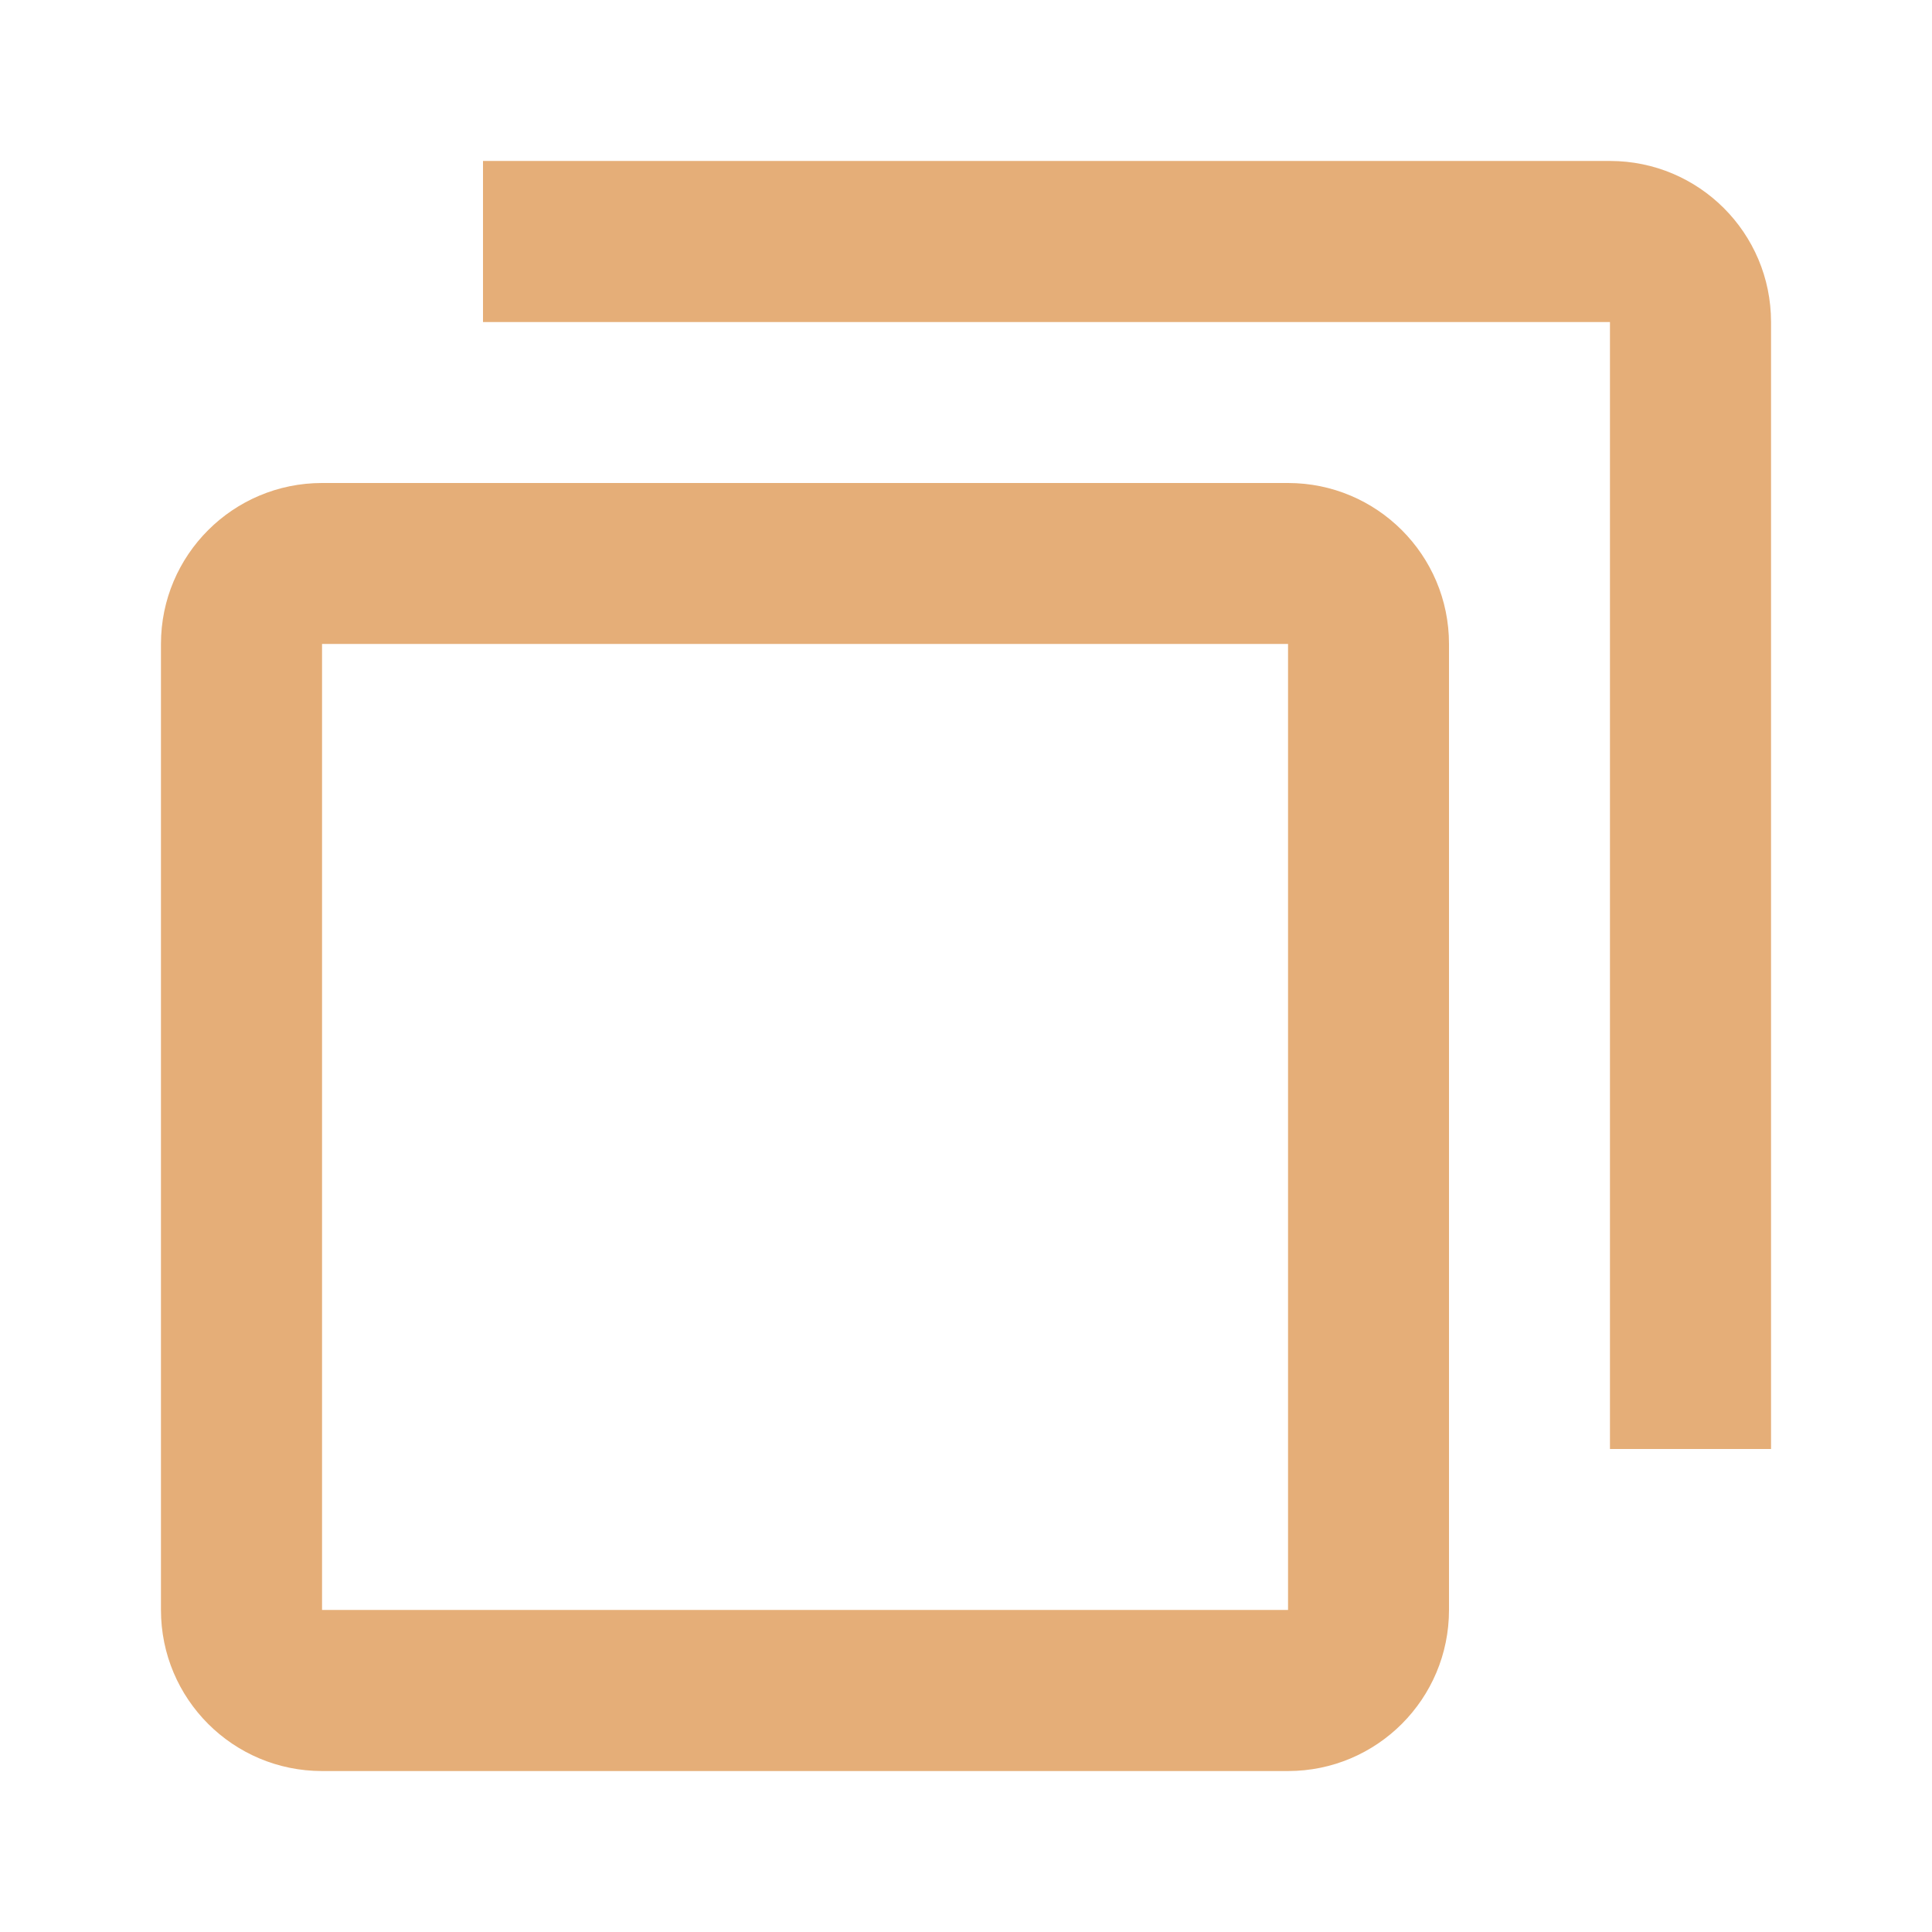
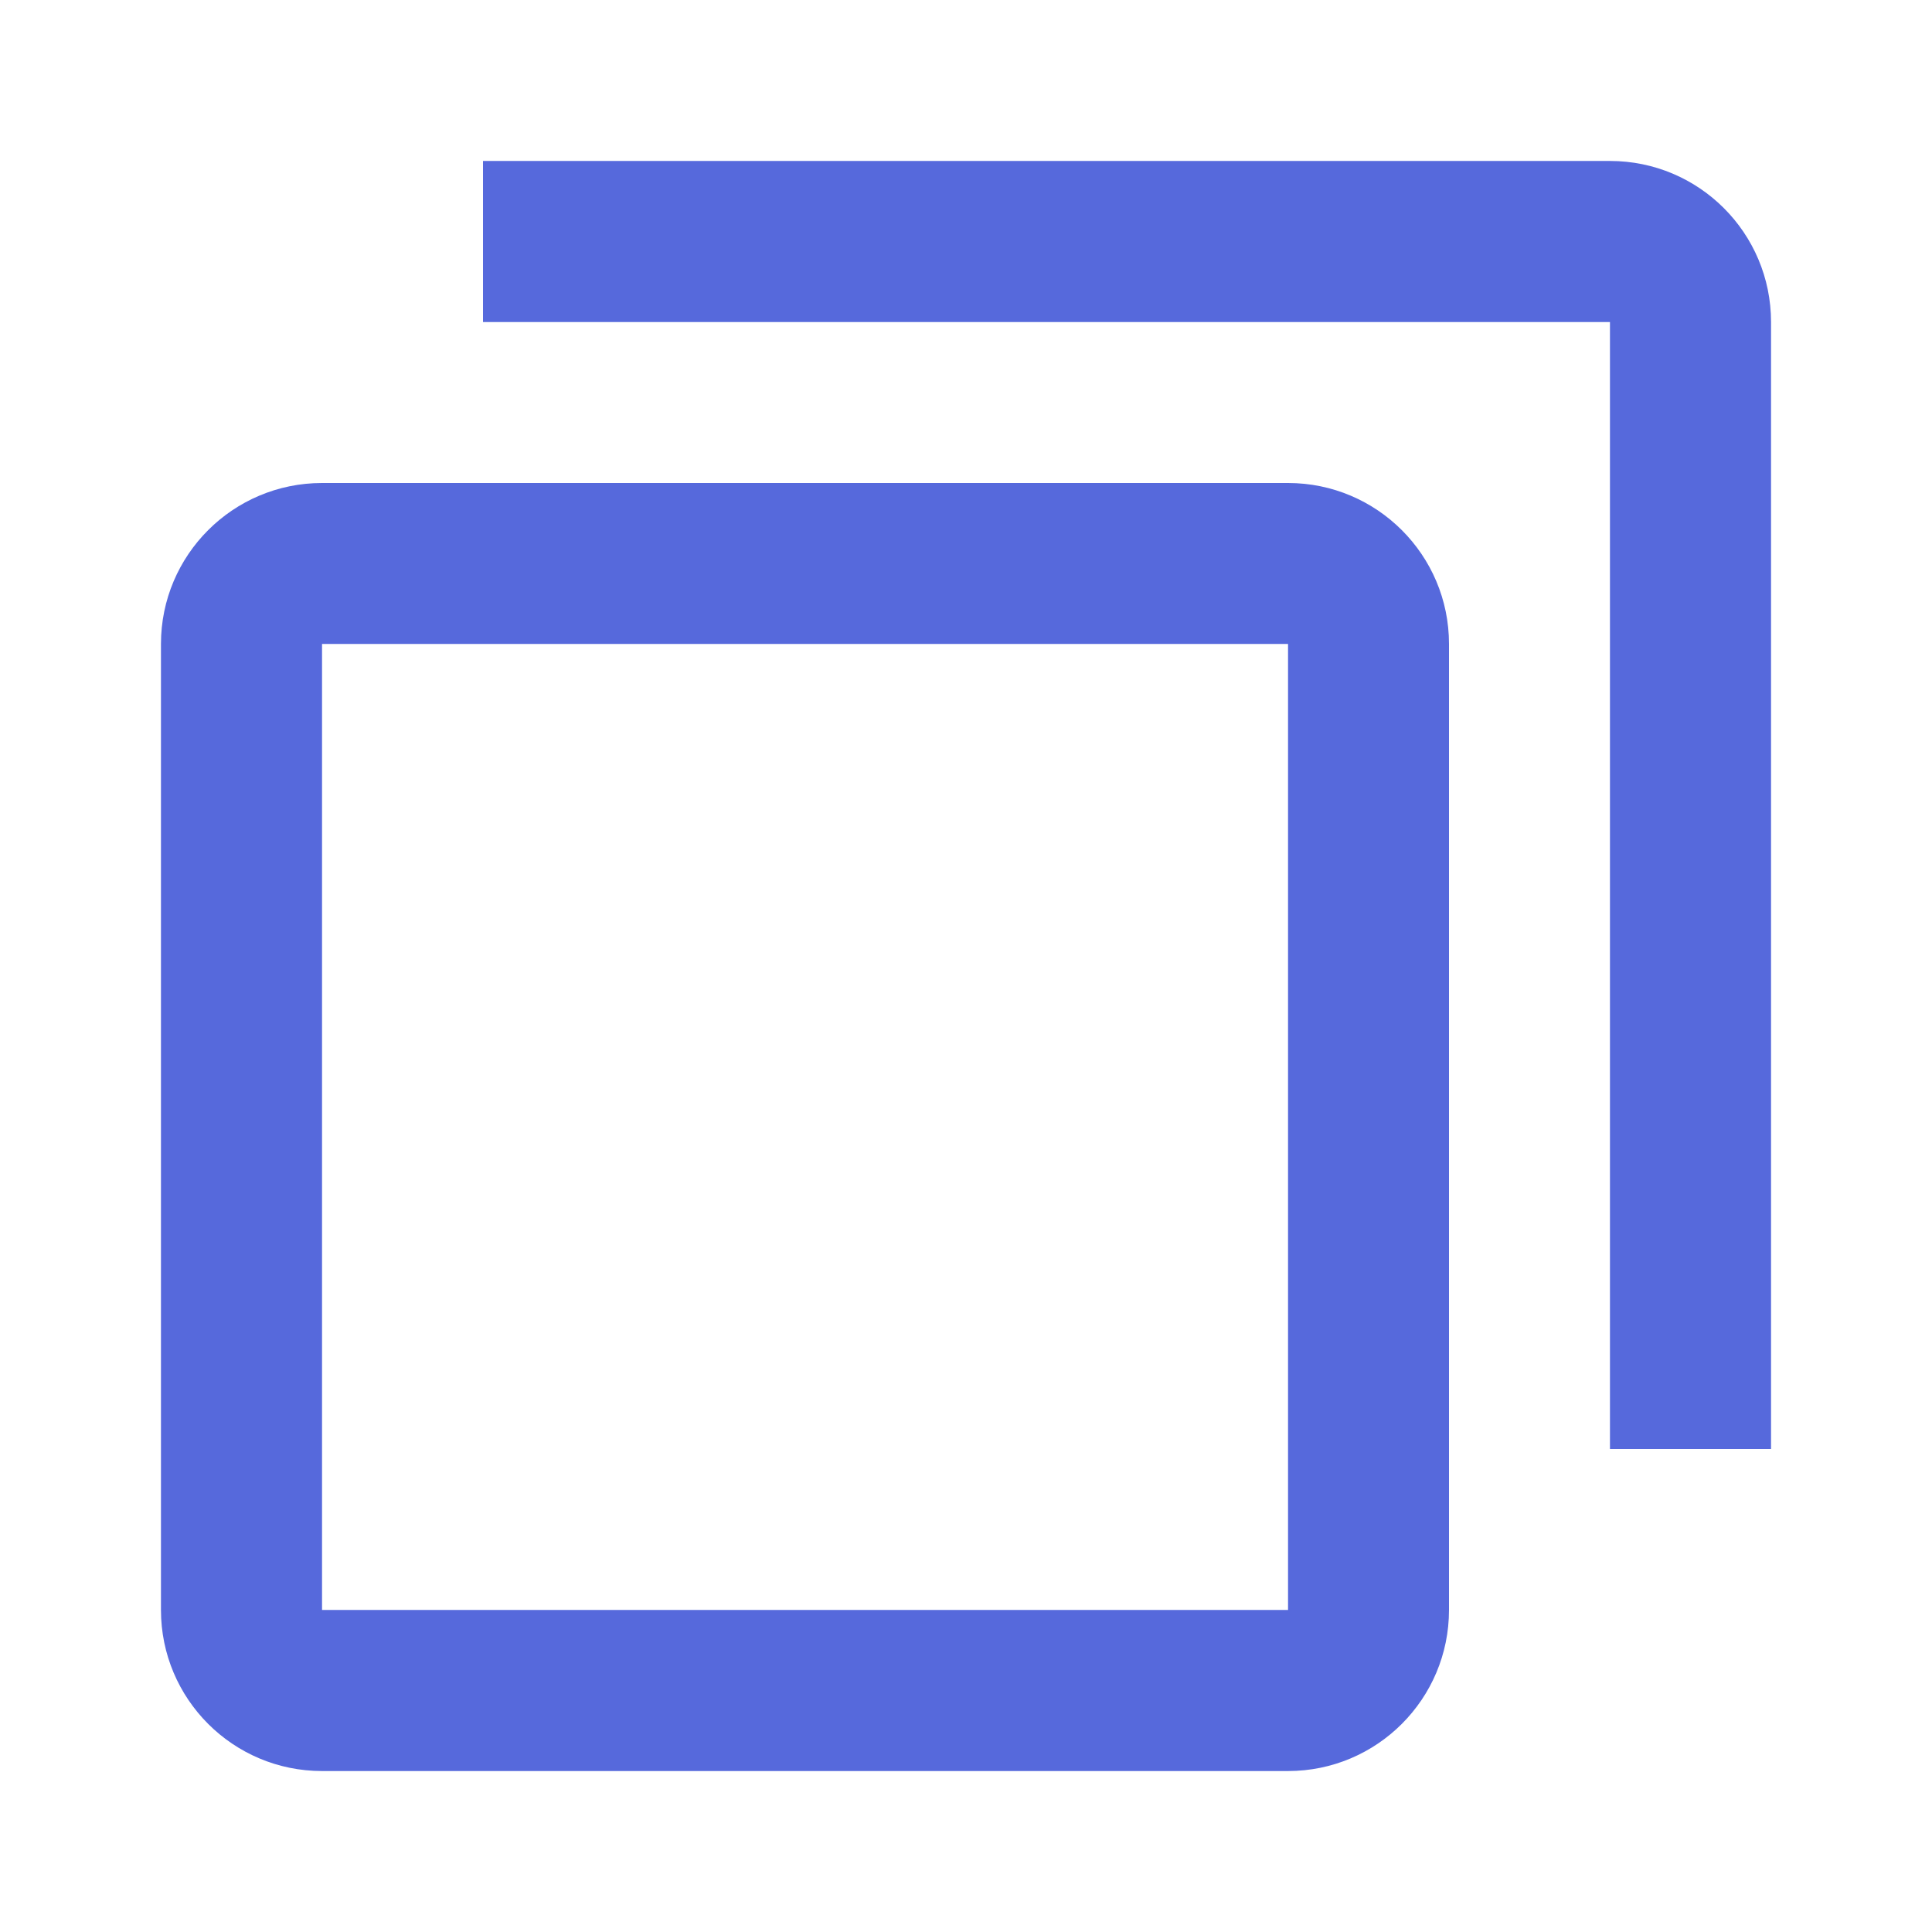
<svg xmlns="http://www.w3.org/2000/svg" width="16" height="16" viewBox="0 0 16 16" fill="none">
-   <path fill-rule="evenodd" clip-rule="evenodd" d="M10.667 5.333H2.667V13.333H10.667V5.333ZM2.667 4C1.93 4 1.333 4.597 1.333 5.333V13.333C1.333 14.07 1.93 14.667 2.667 14.667H10.667C11.403 14.667 12 14.07 12 13.333V5.333C12 4.597 11.403 4 10.667 4H2.667Z" fill="#e5ae78" />
-   <path fill-rule="evenodd" clip-rule="evenodd" d="M13.333 12L13.333 2.667L4 2.667L4 1.333L13.333 1.333C14.07 1.333 14.667 1.93 14.667 2.667L14.667 12L13.333 12Z" fill="#e5ae78" />
+   <path fill-rule="evenodd" clip-rule="evenodd" d="M10.667 5.333H2.667V13.333H10.667V5.333ZM2.667 4C1.93 4 1.333 4.597 1.333 5.333V13.333C1.333 14.07 1.93 14.667 2.667 14.667H10.667C11.403 14.667 12 14.07 12 13.333V5.333C12 4.597 11.403 4 10.667 4H2.667Z" fill="#5669DC" />
+   <path fill-rule="evenodd" clip-rule="evenodd" d="M13.333 12L13.333 2.667L4 2.667L4 1.333L13.333 1.333C14.07 1.333 14.667 1.93 14.667 2.667L14.667 12L13.333 12Z" fill="#5669DC" />
</svg>
